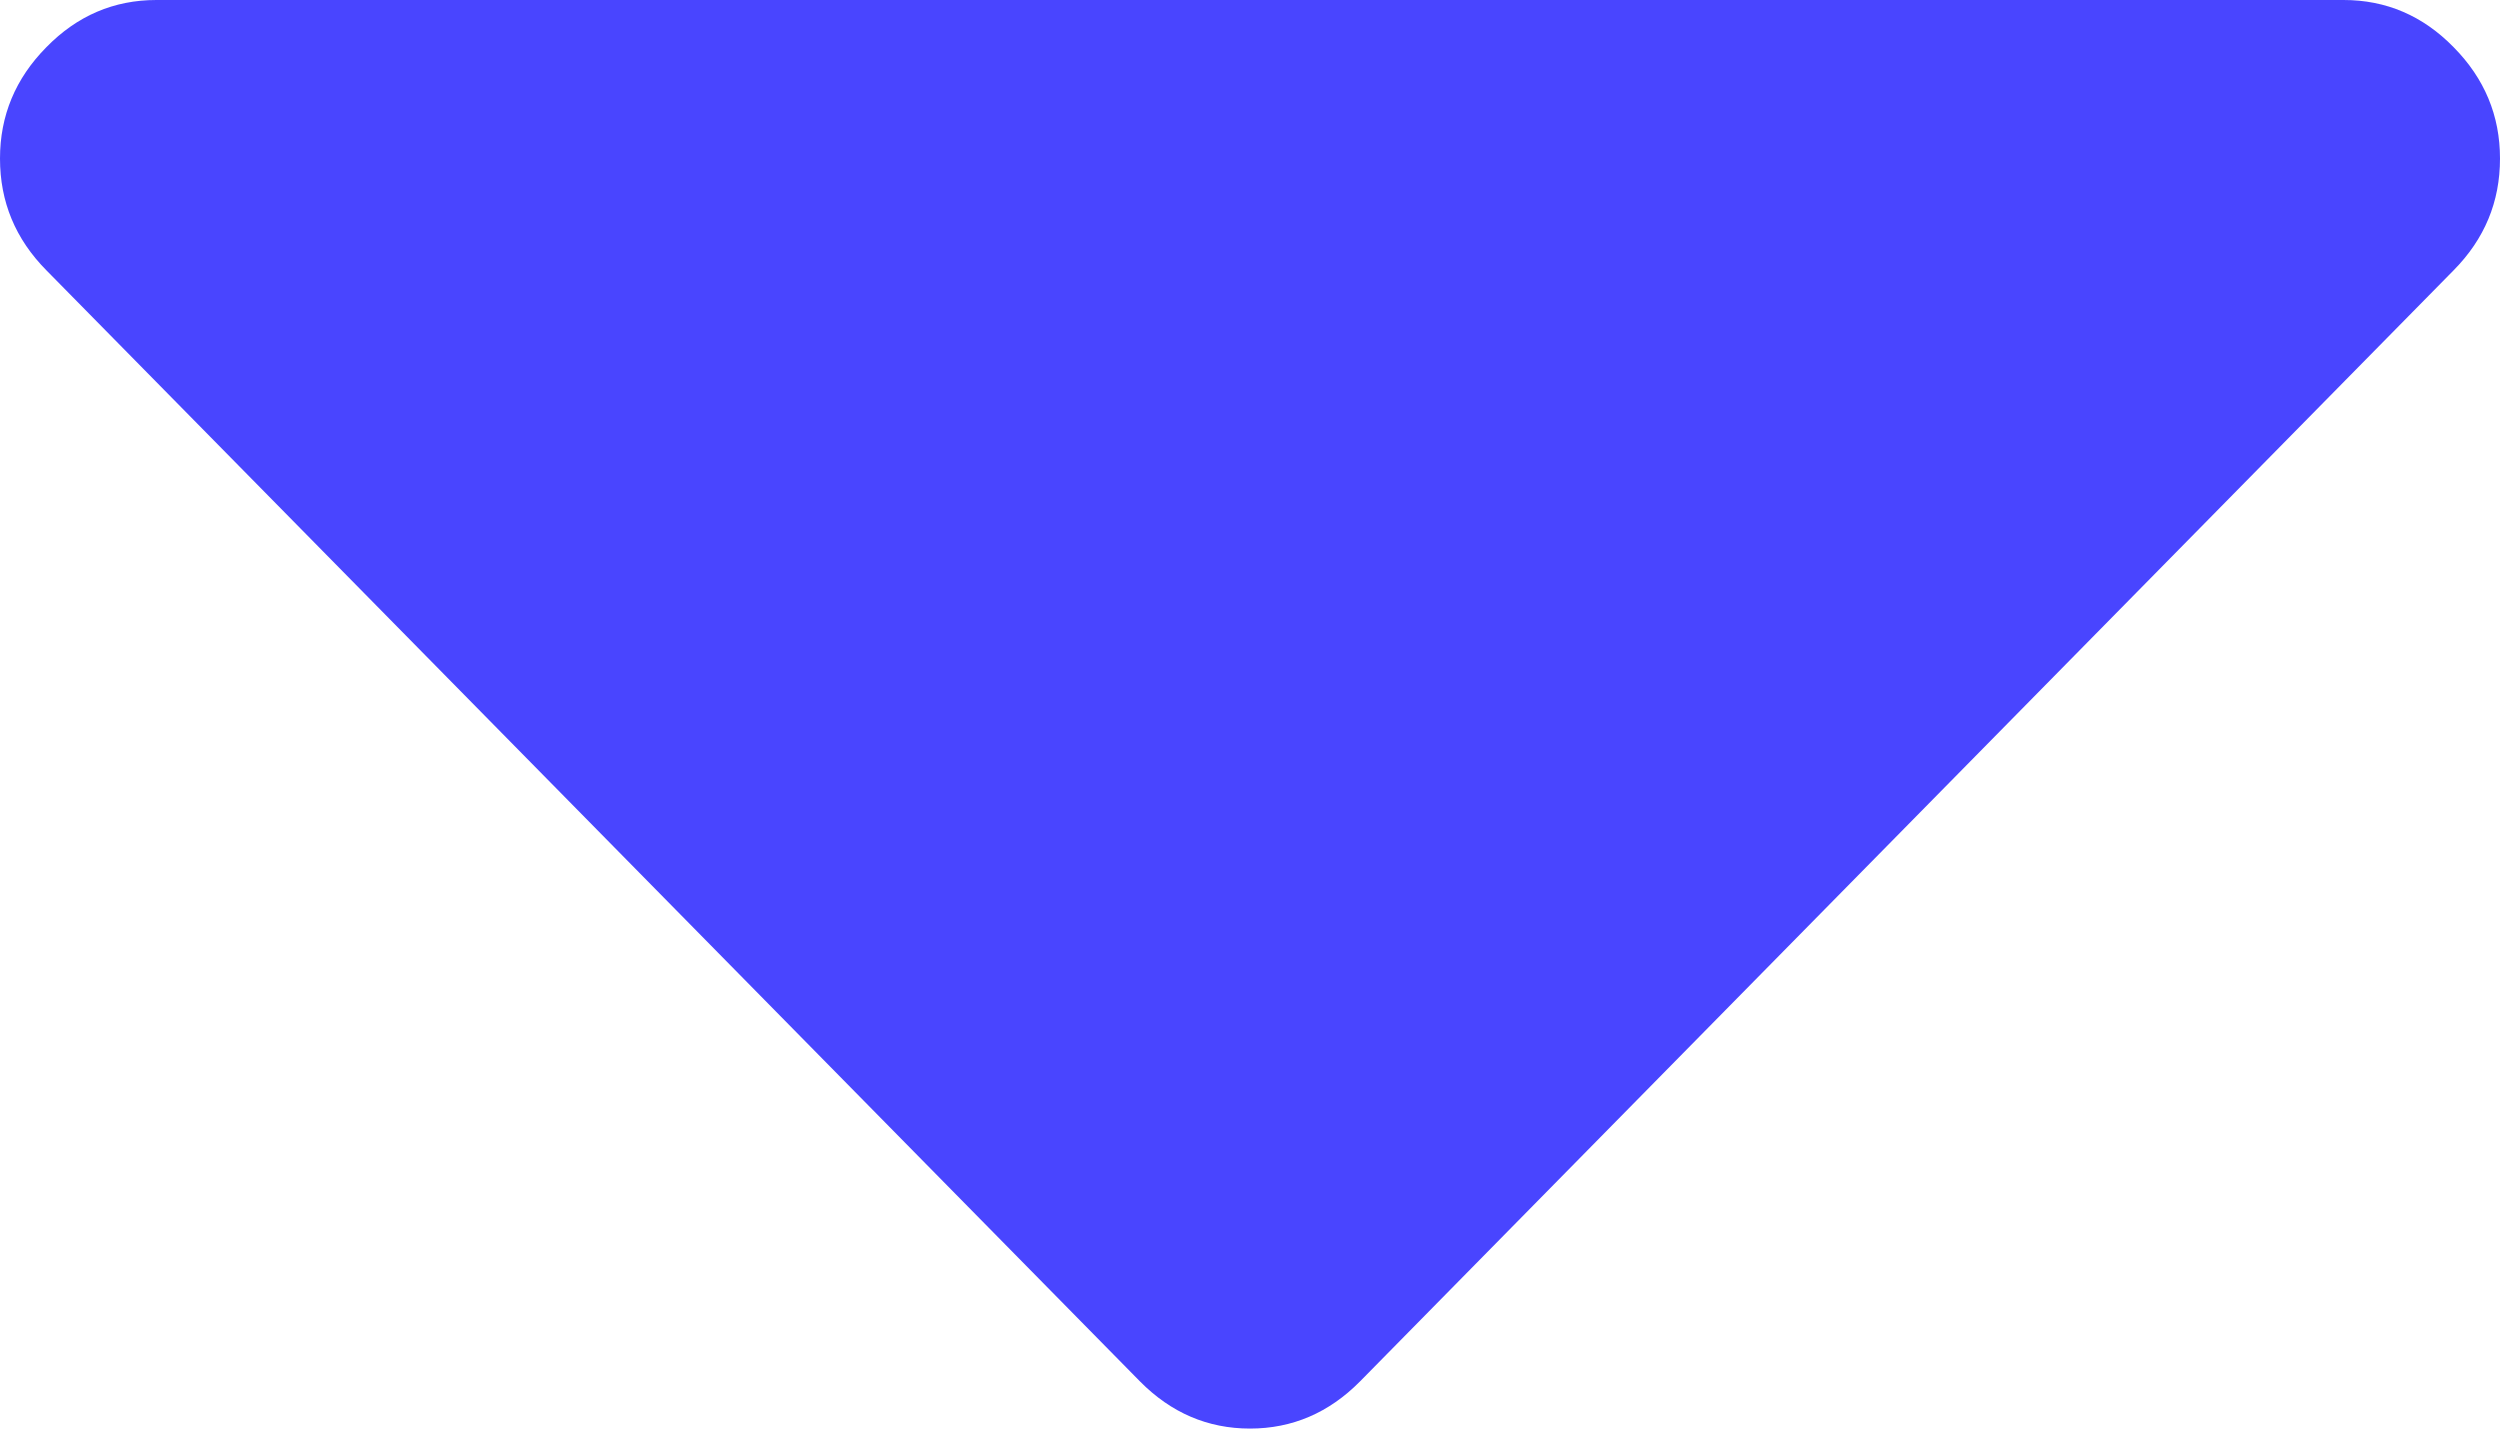
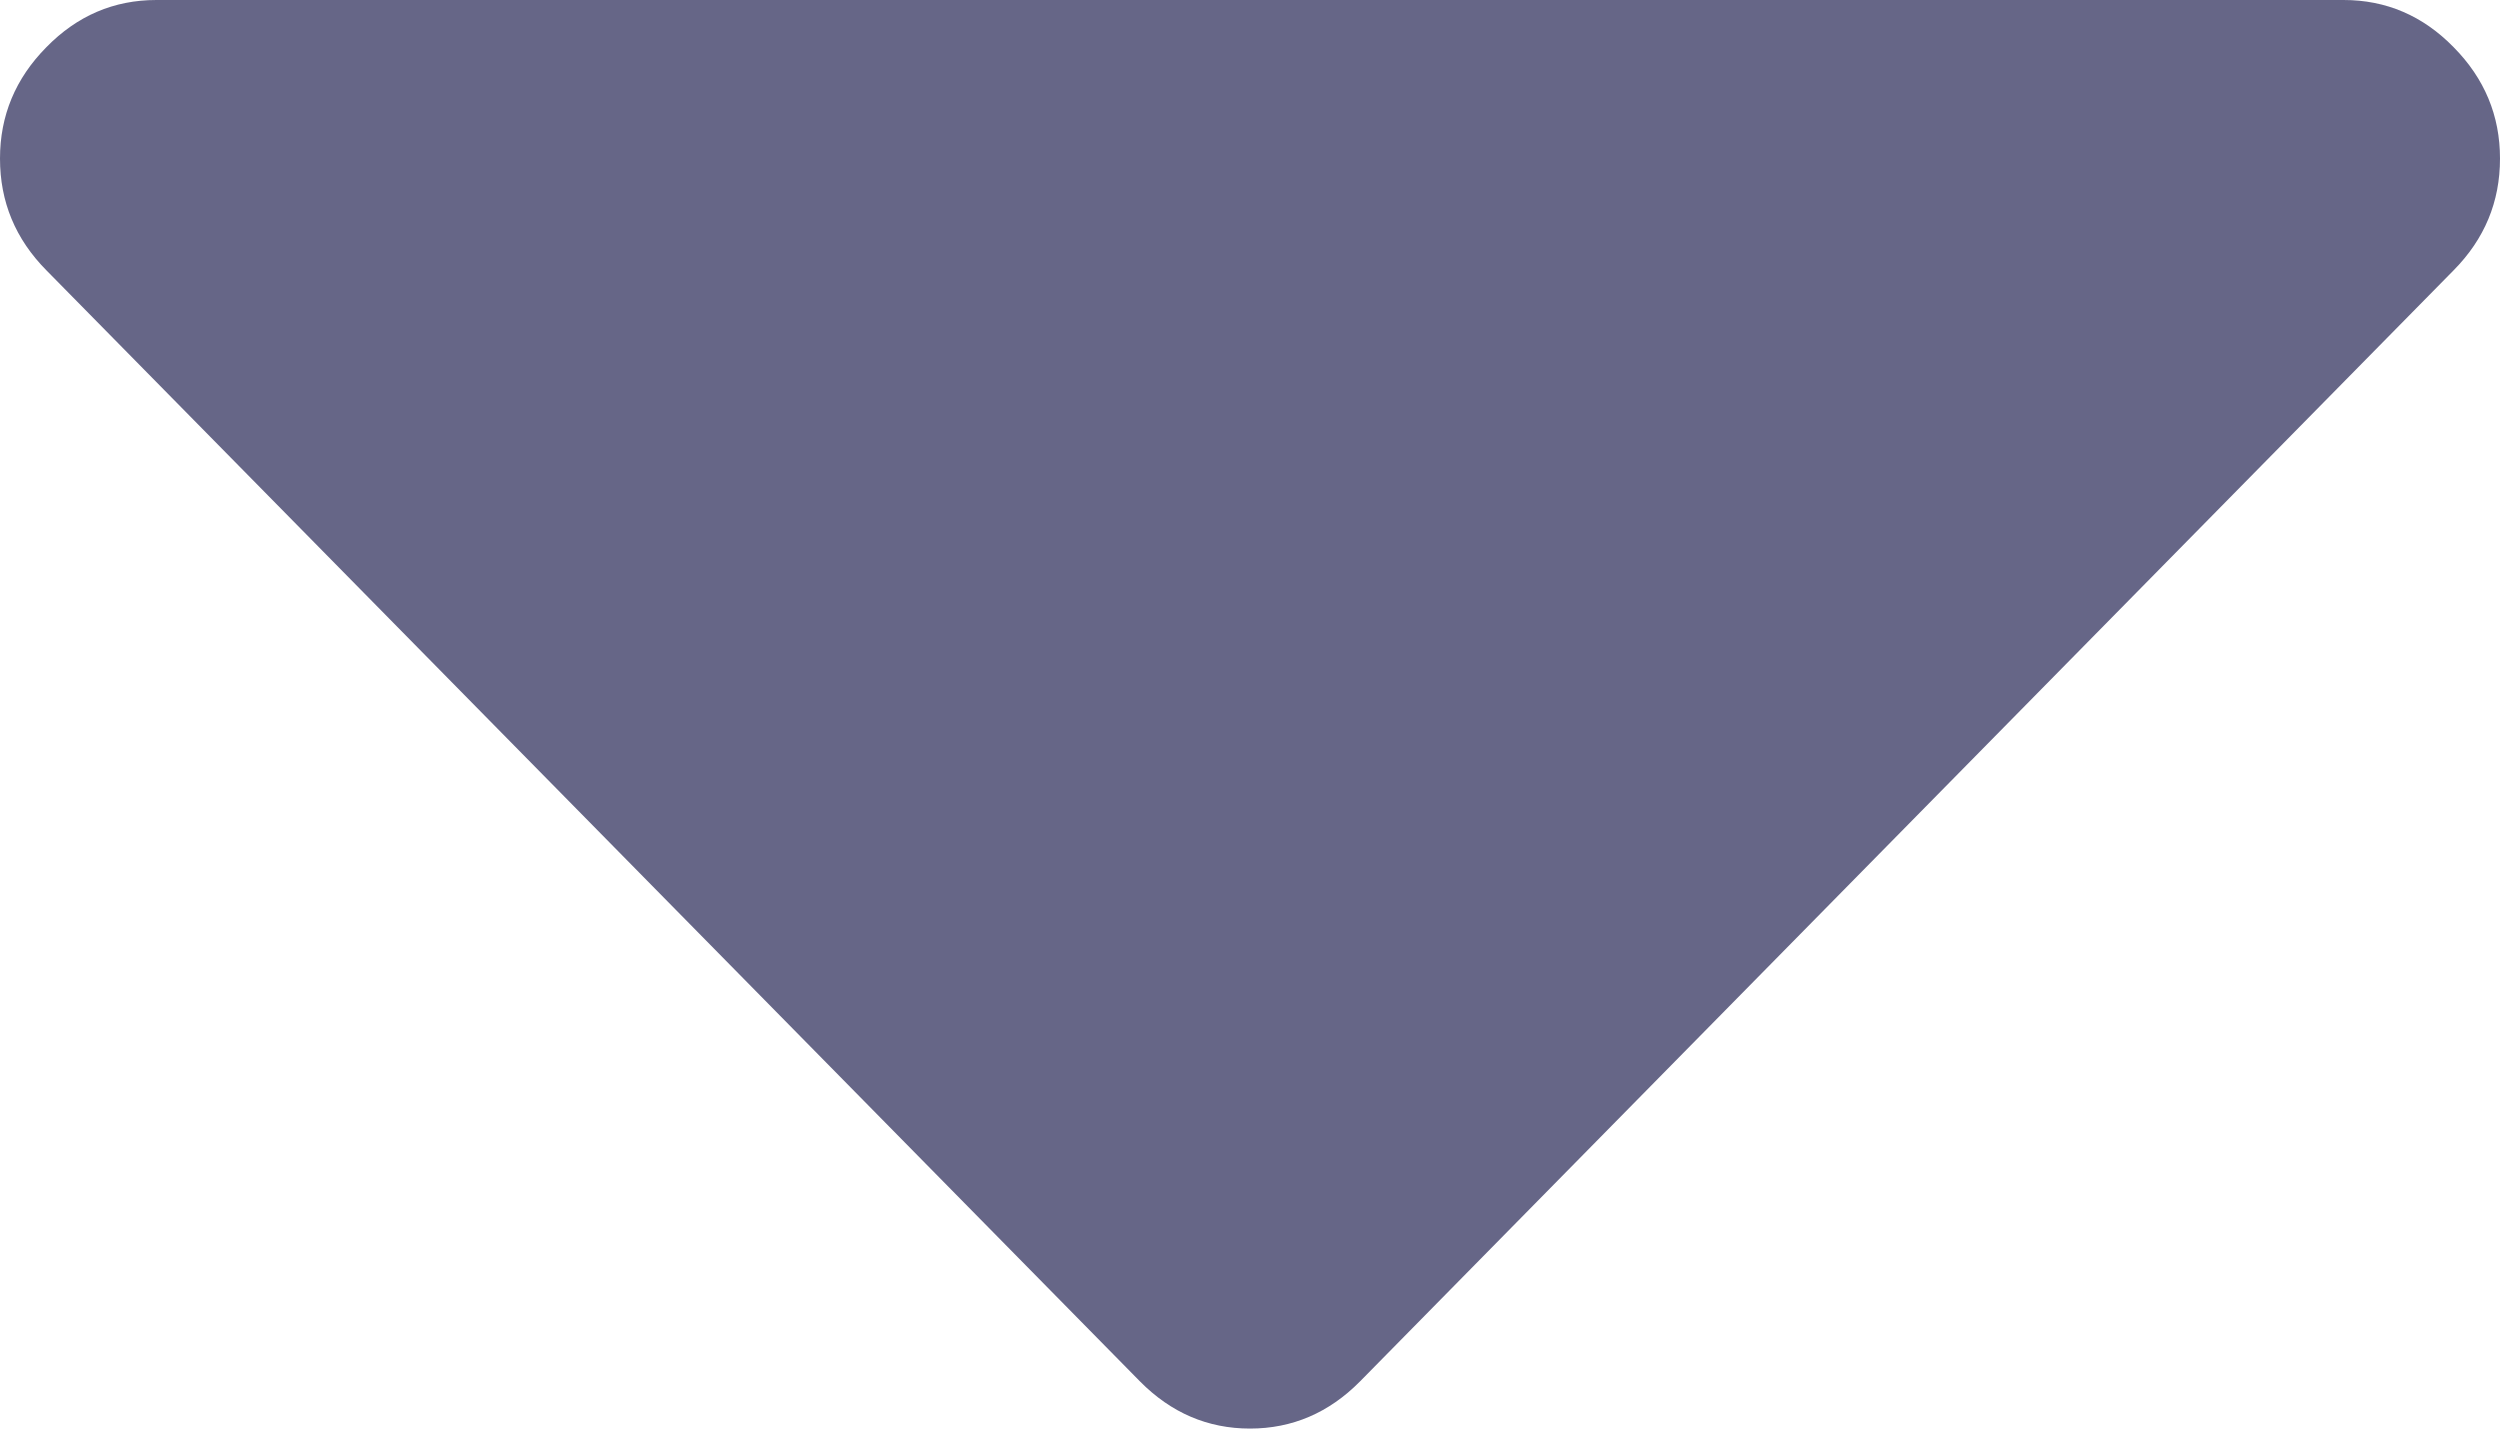
<svg xmlns="http://www.w3.org/2000/svg" width="7" height="4" viewBox="0 0 7 4" fill="none">
-   <path fill-rule="evenodd" clip-rule="evenodd" d="M7 0.444C7 0.565 6.957 0.669 6.87 0.757L3.808 3.868C3.721 3.956 3.618 4 3.5 4C3.382 4 3.279 3.956 3.192 3.868L0.13 0.757C0.043 0.669 0 0.565 0 0.444C0 0.324 0.043 0.22 0.13 0.132C0.216 0.044 0.319 0 0.438 0H6.562C6.681 0 6.784 0.044 6.87 0.132C6.957 0.22 7 0.324 7 0.444Z" fill="#4945FF" />
+   <path fill-rule="evenodd" clip-rule="evenodd" d="M7 0.444C7 0.565 6.957 0.669 6.87 0.757L3.808 3.868C3.721 3.956 3.618 4 3.5 4C3.382 4 3.279 3.956 3.192 3.868L0.13 0.757C0.043 0.669 0 0.565 0 0.444C0 0.324 0.043 0.22 0.13 0.132C0.216 0.044 0.319 0 0.438 0H6.562C6.681 0 6.784 0.044 6.87 0.132C6.957 0.22 7 0.324 7 0.444Z" fill="#666687" />
</svg>
